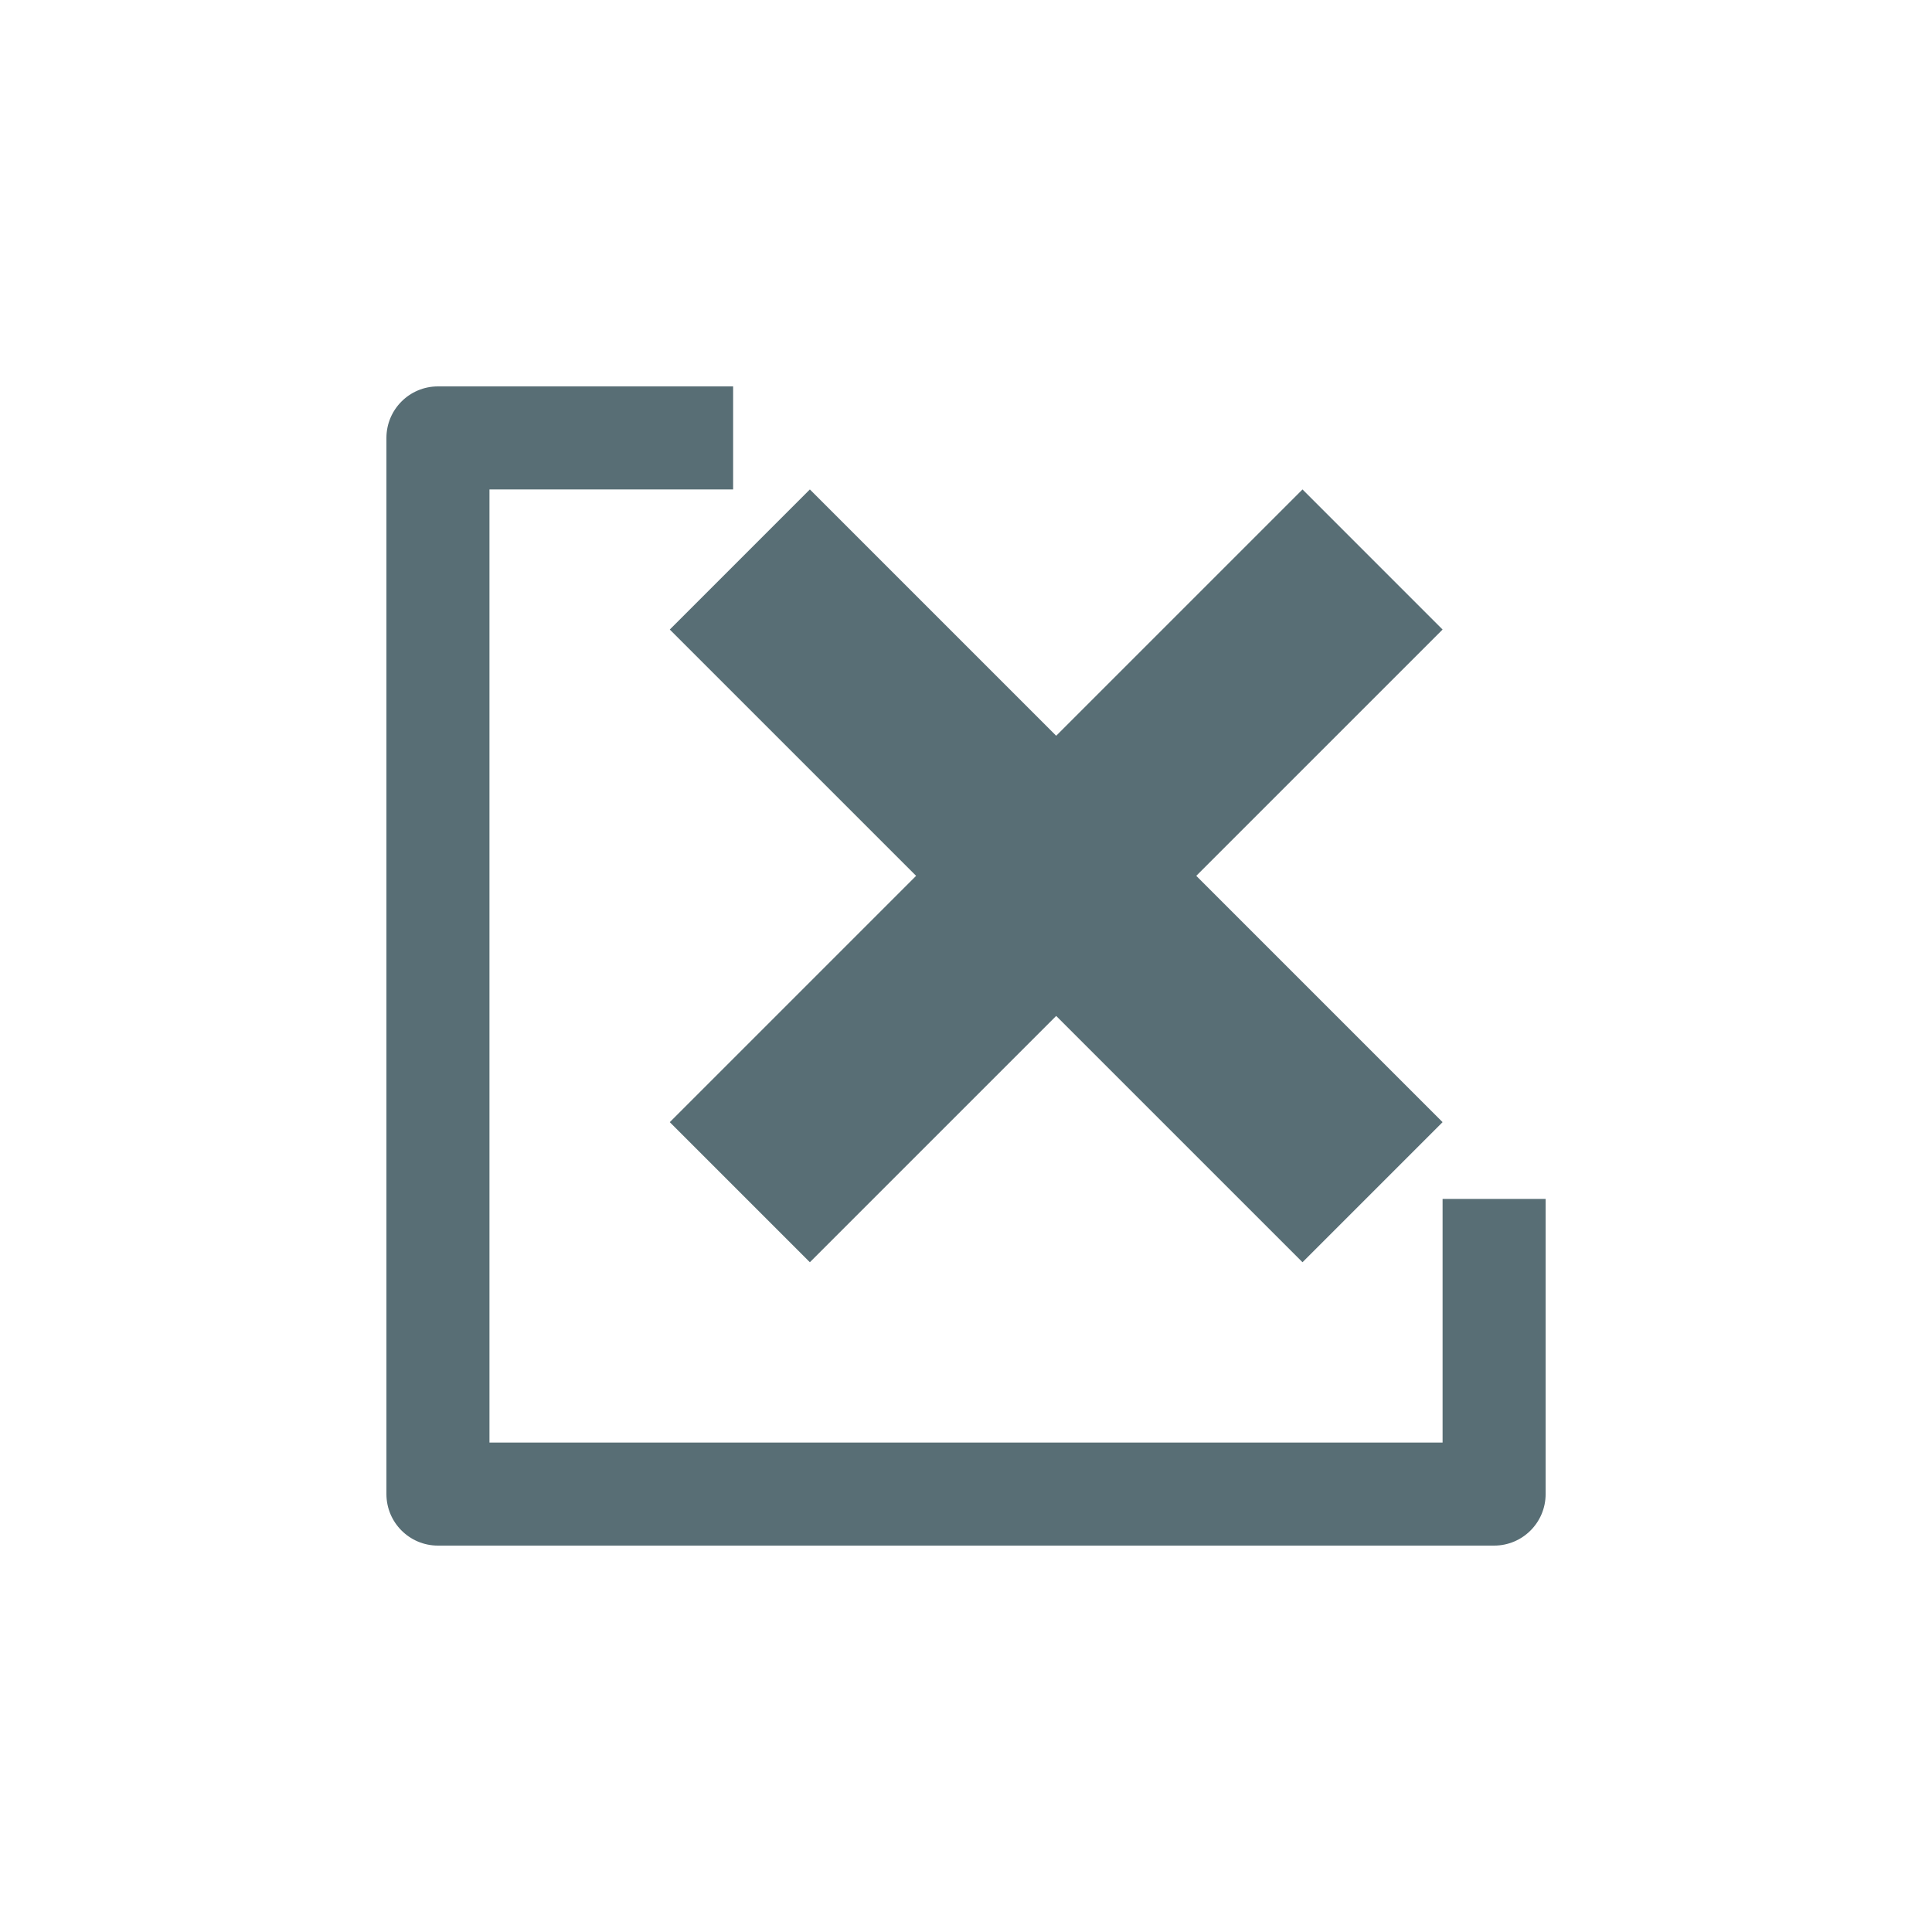
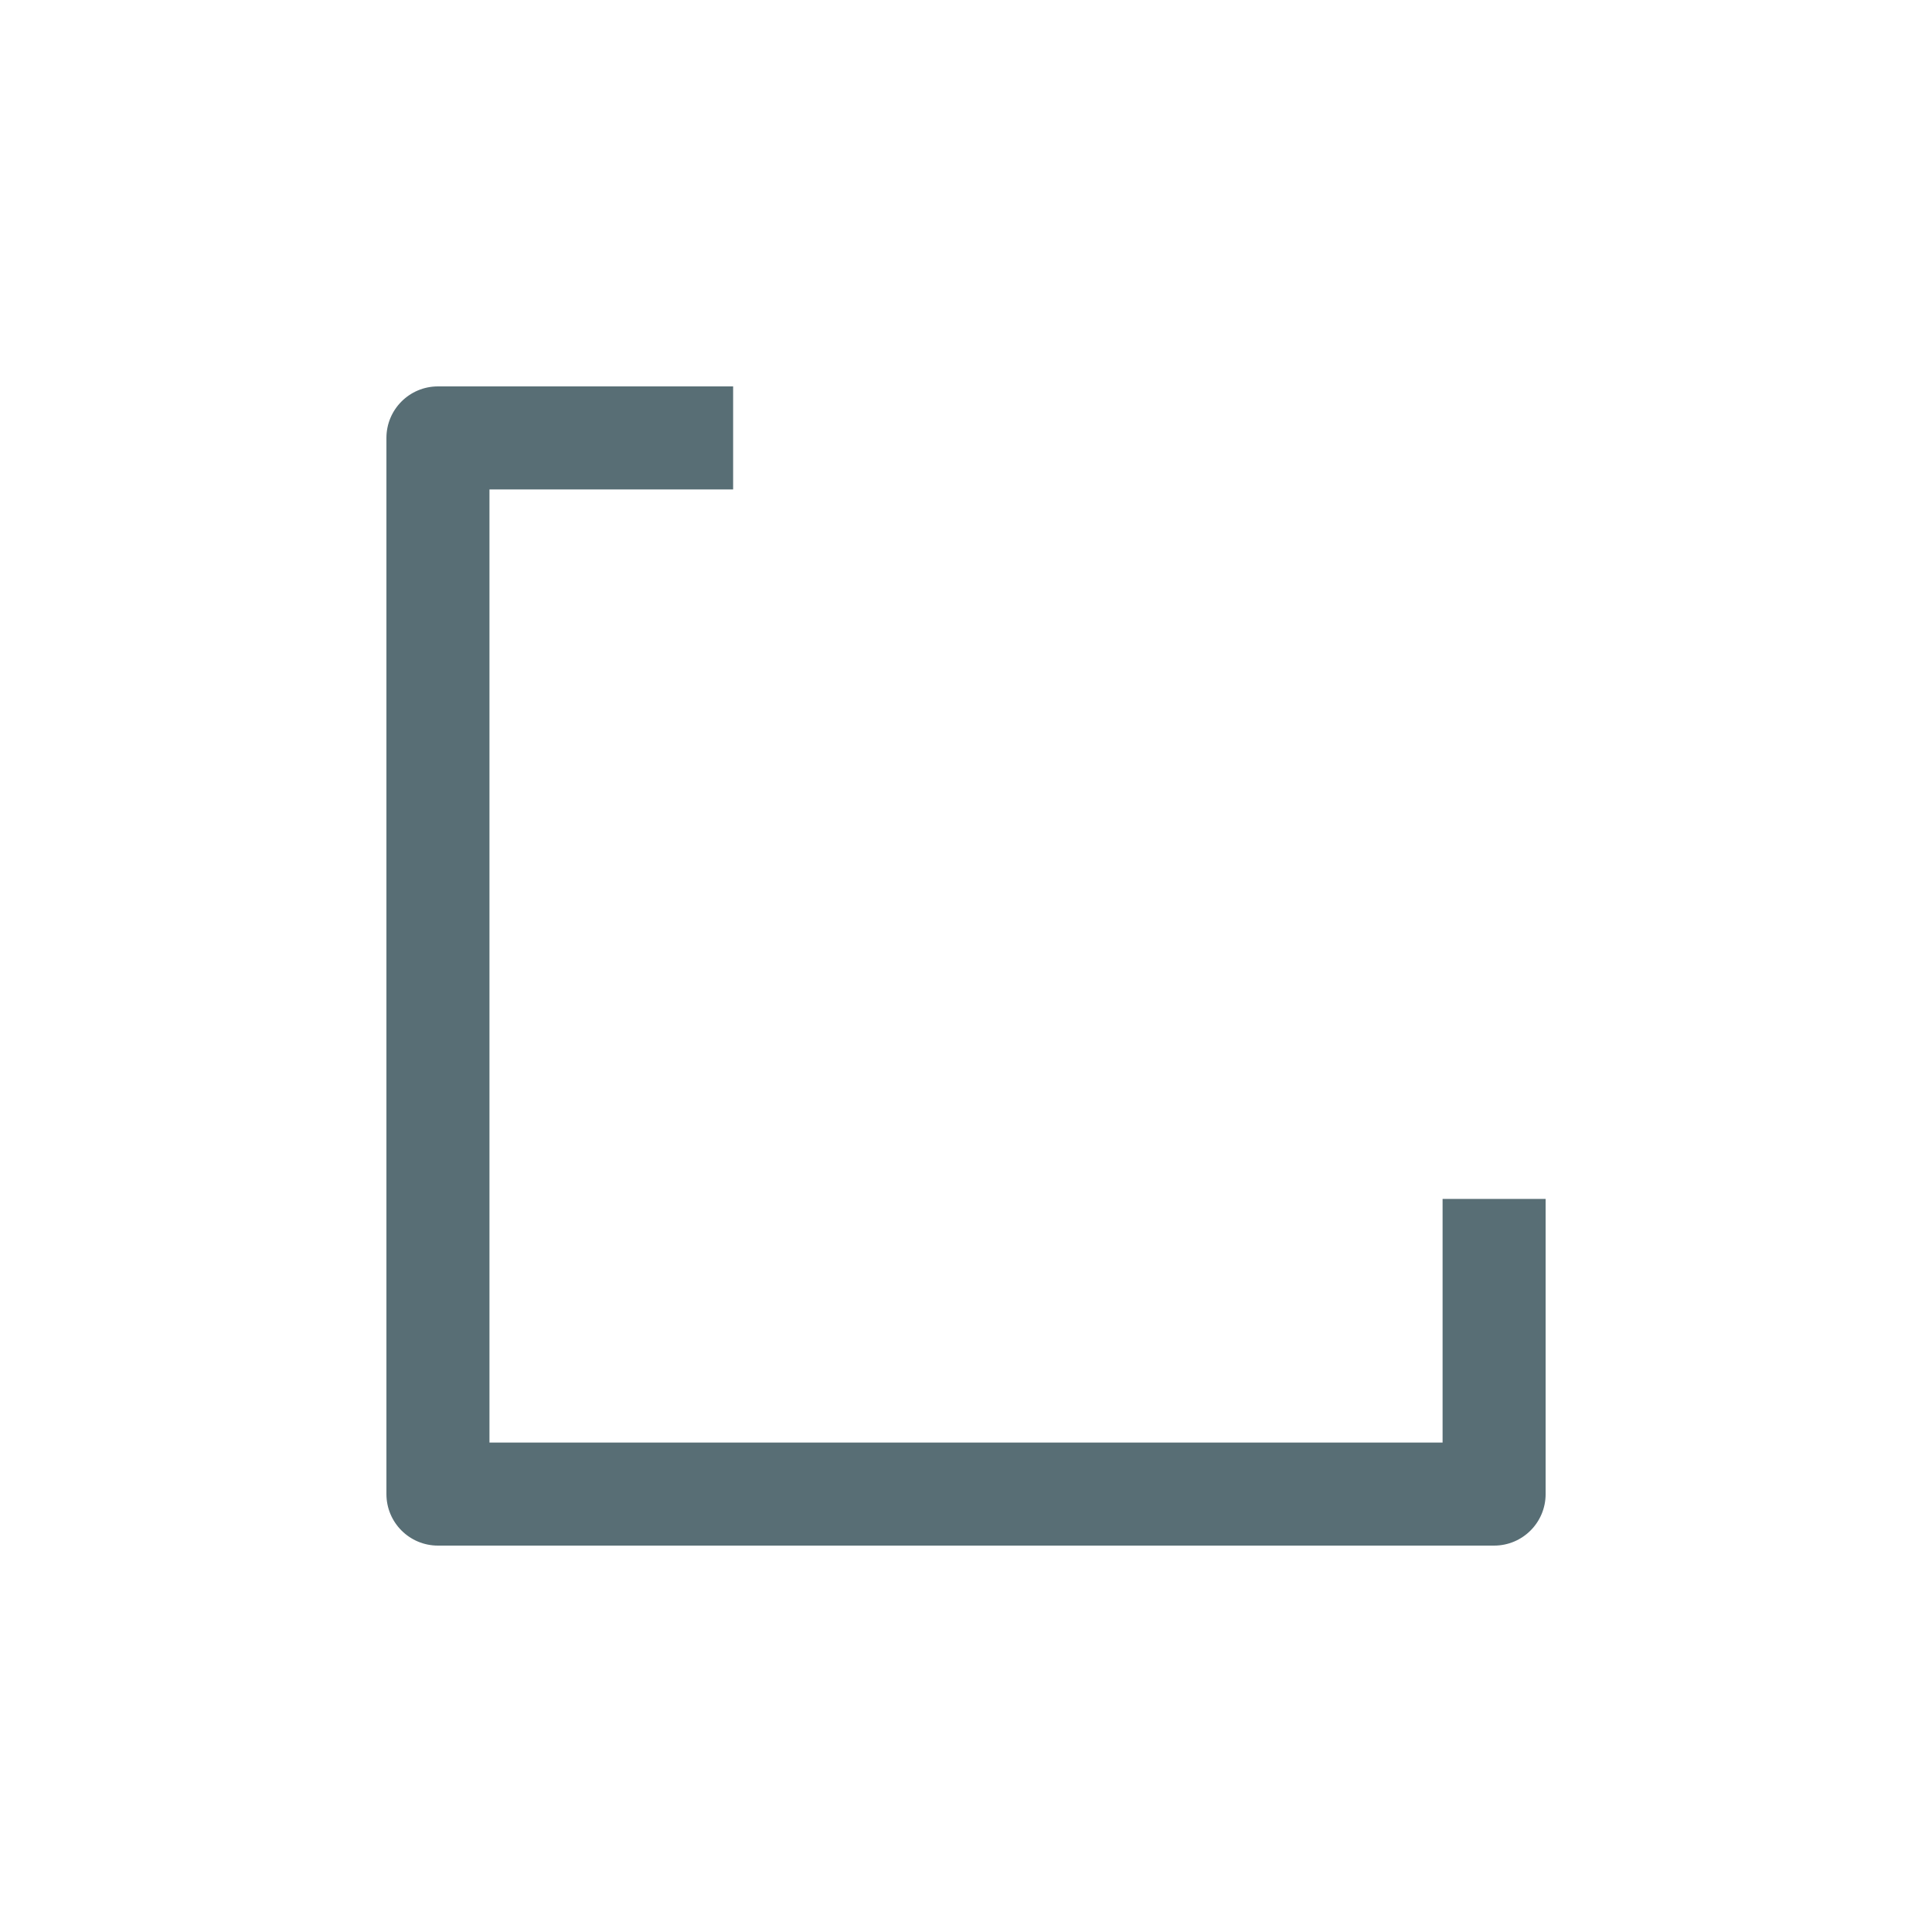
<svg xmlns="http://www.w3.org/2000/svg" height="75" width="75" version="1.1" viewBox="0 0 75 75">
-   <g transform="translate(52.333 44.45)">
-     <path style="color-rendering:auto;text-decoration-color:#000000;color:#000000;isolation:auto;mix-blend-mode:normal;shape-rendering:auto;solid-color:#000000;block-progression:tb;text-decoration-line:none;text-decoration-style:solid;image-rendering:auto;white-space:normal;text-indent:0;text-transform:none" d="m-35.332-29.45a2 2 0 0 0 -2 2v41a2 2 0 0 0 2 2h41a2 2 0 0 0 2 -2v-11.459h-4v9.459h-37v-37h9.459v-4h-11.459zm14.438 4-5.438 5.439 9.562 9.561-9.562 9.562 5.438 5.438 9.562-9.561 9.562 9.561 5.438-5.438-9.562-9.562 9.562-9.561-5.438-5.439-9.562 9.562-9.562-9.562z" fill="#586e75" />
+   <g transform="translate(-47.667 44.45)">
+     <path style="color-rendering:auto;text-decoration-color:#000000;color:#000000;isolation:auto;mix-blend-mode:normal;shape-rendering:auto;solid-color:#000000;block-progression:tb;text-decoration-line:none;image-rendering:auto;white-space:normal;text-indent:0;text-transform:none;text-decoration-style:solid" fill="#586e75" d="m64.668-29.45c-1.105 0-2 0.895-2 2v41c0 1.105 0.895 2 2 2h41c1.105-0 2-0.895 2-2v-11.459h-4v9.459h-37v-37h9.459v-4z" />
  </g>
</svg>
